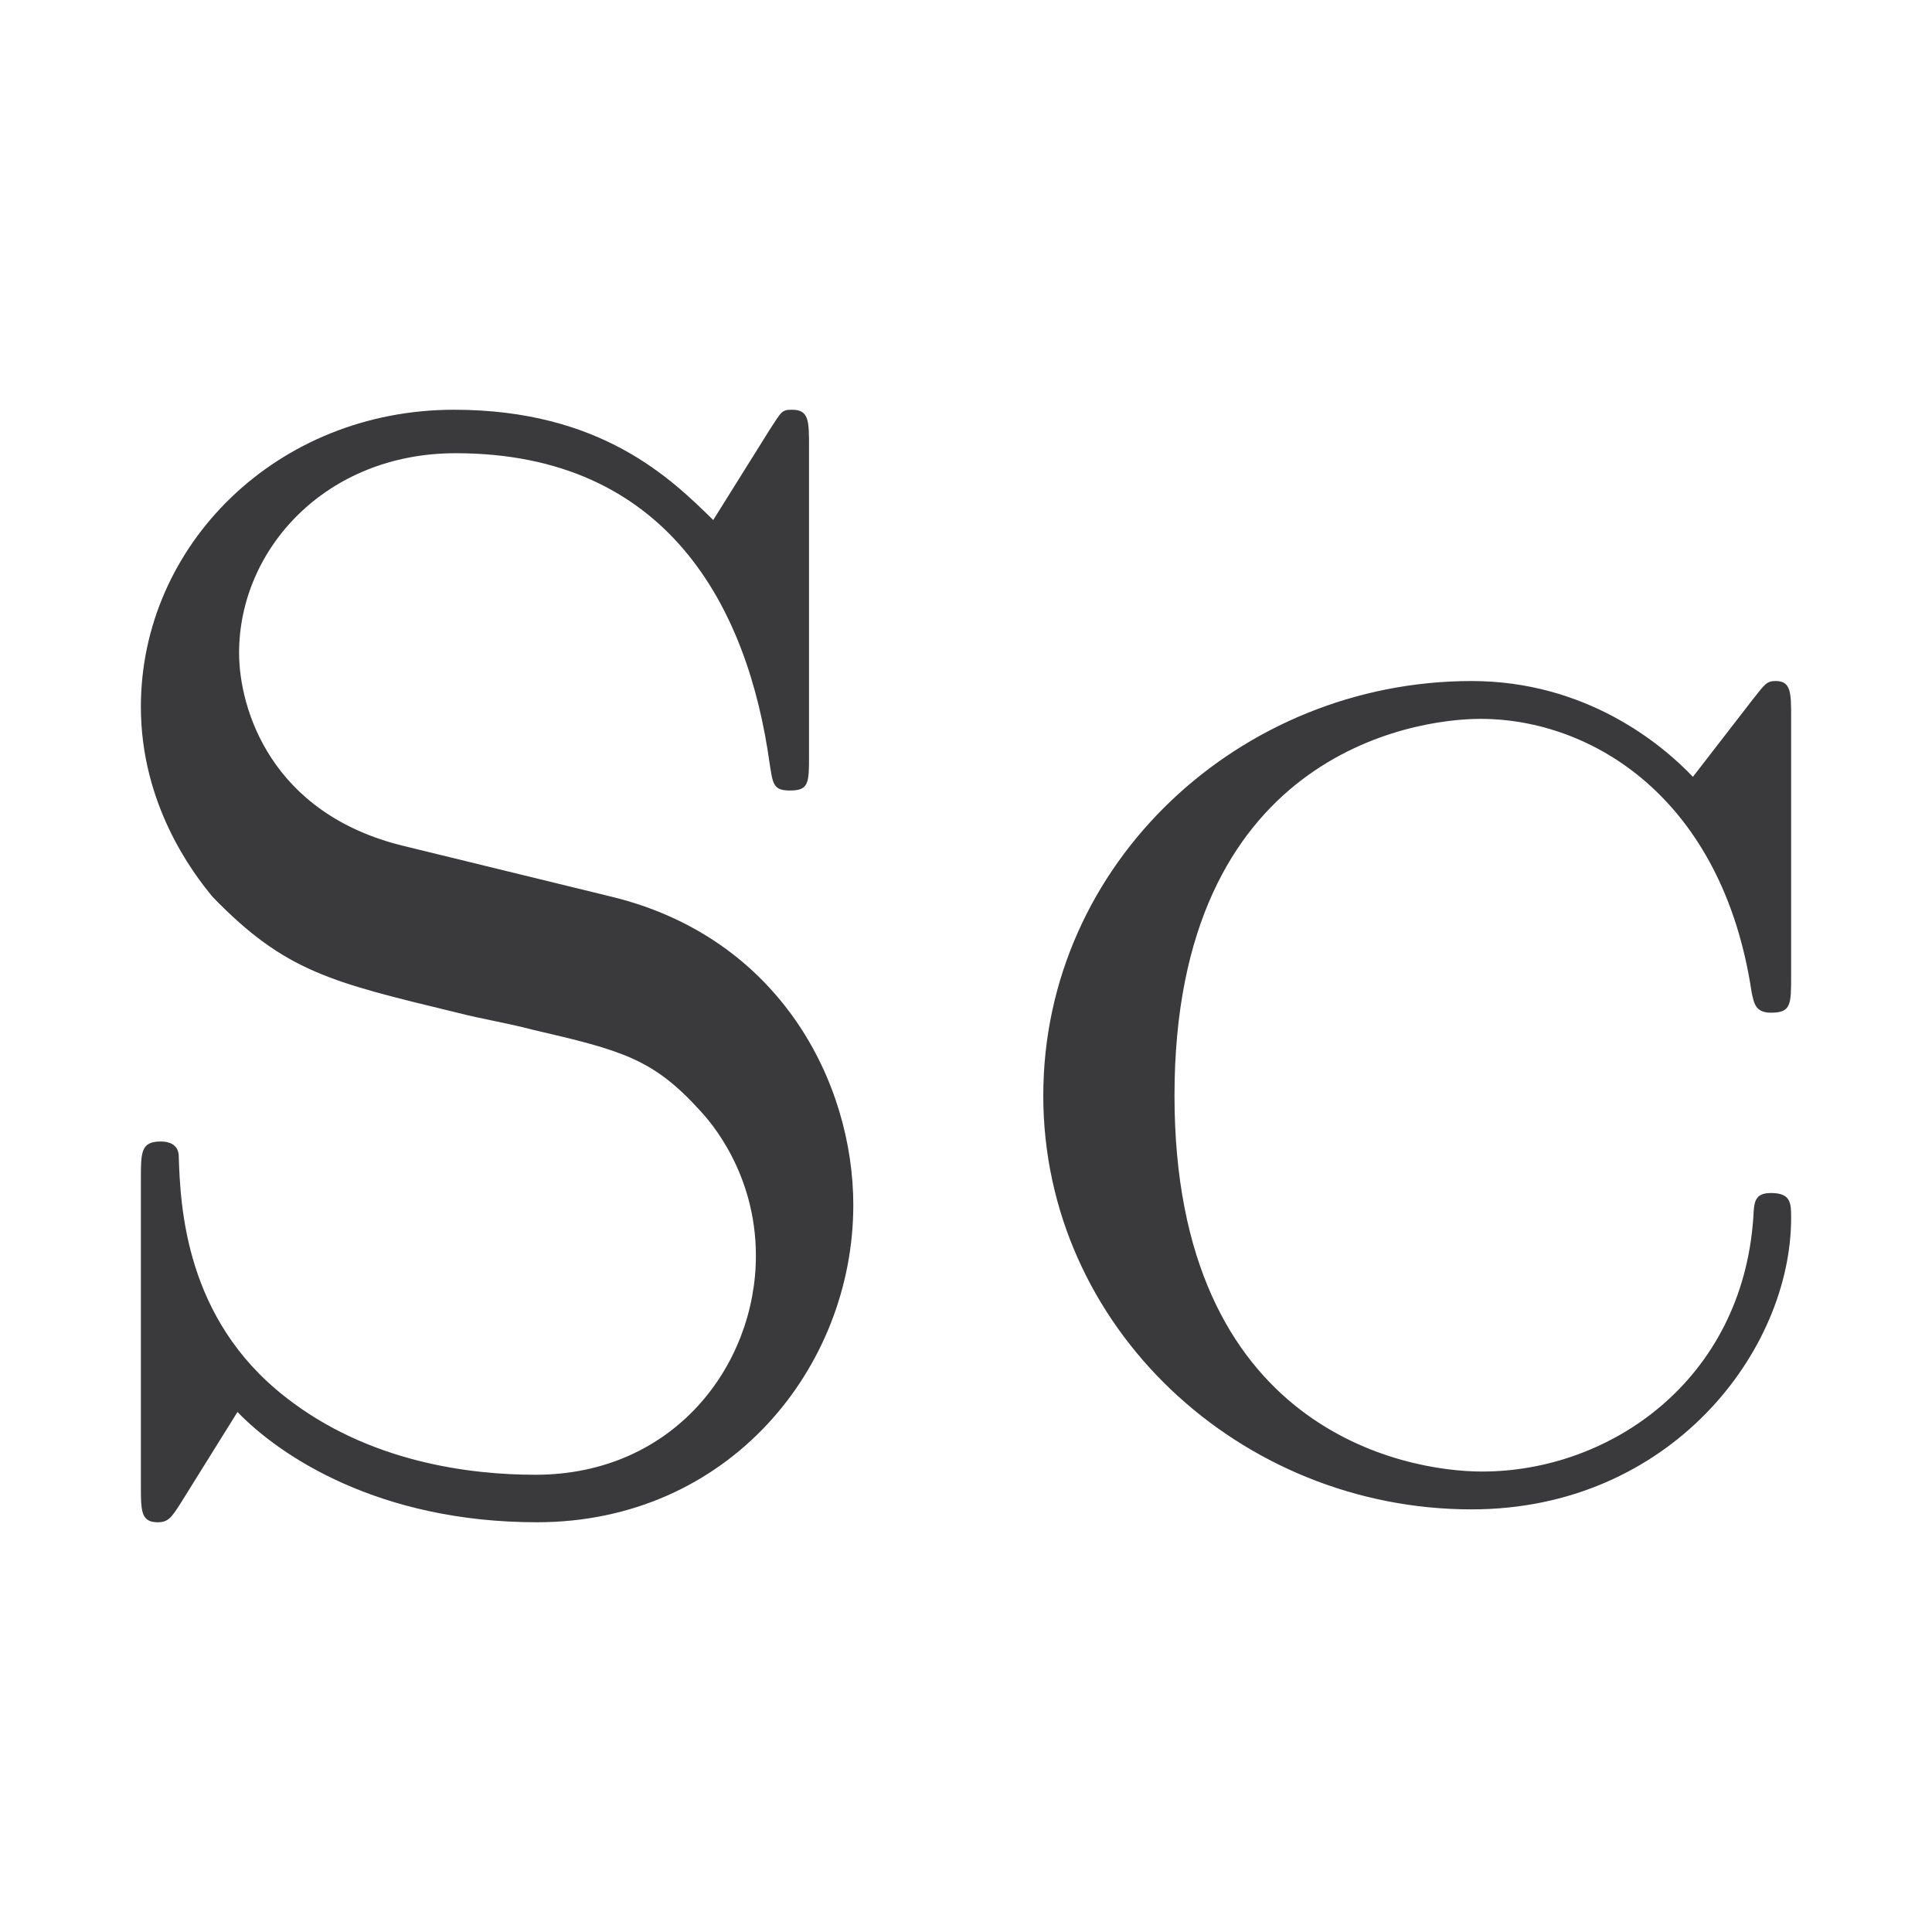
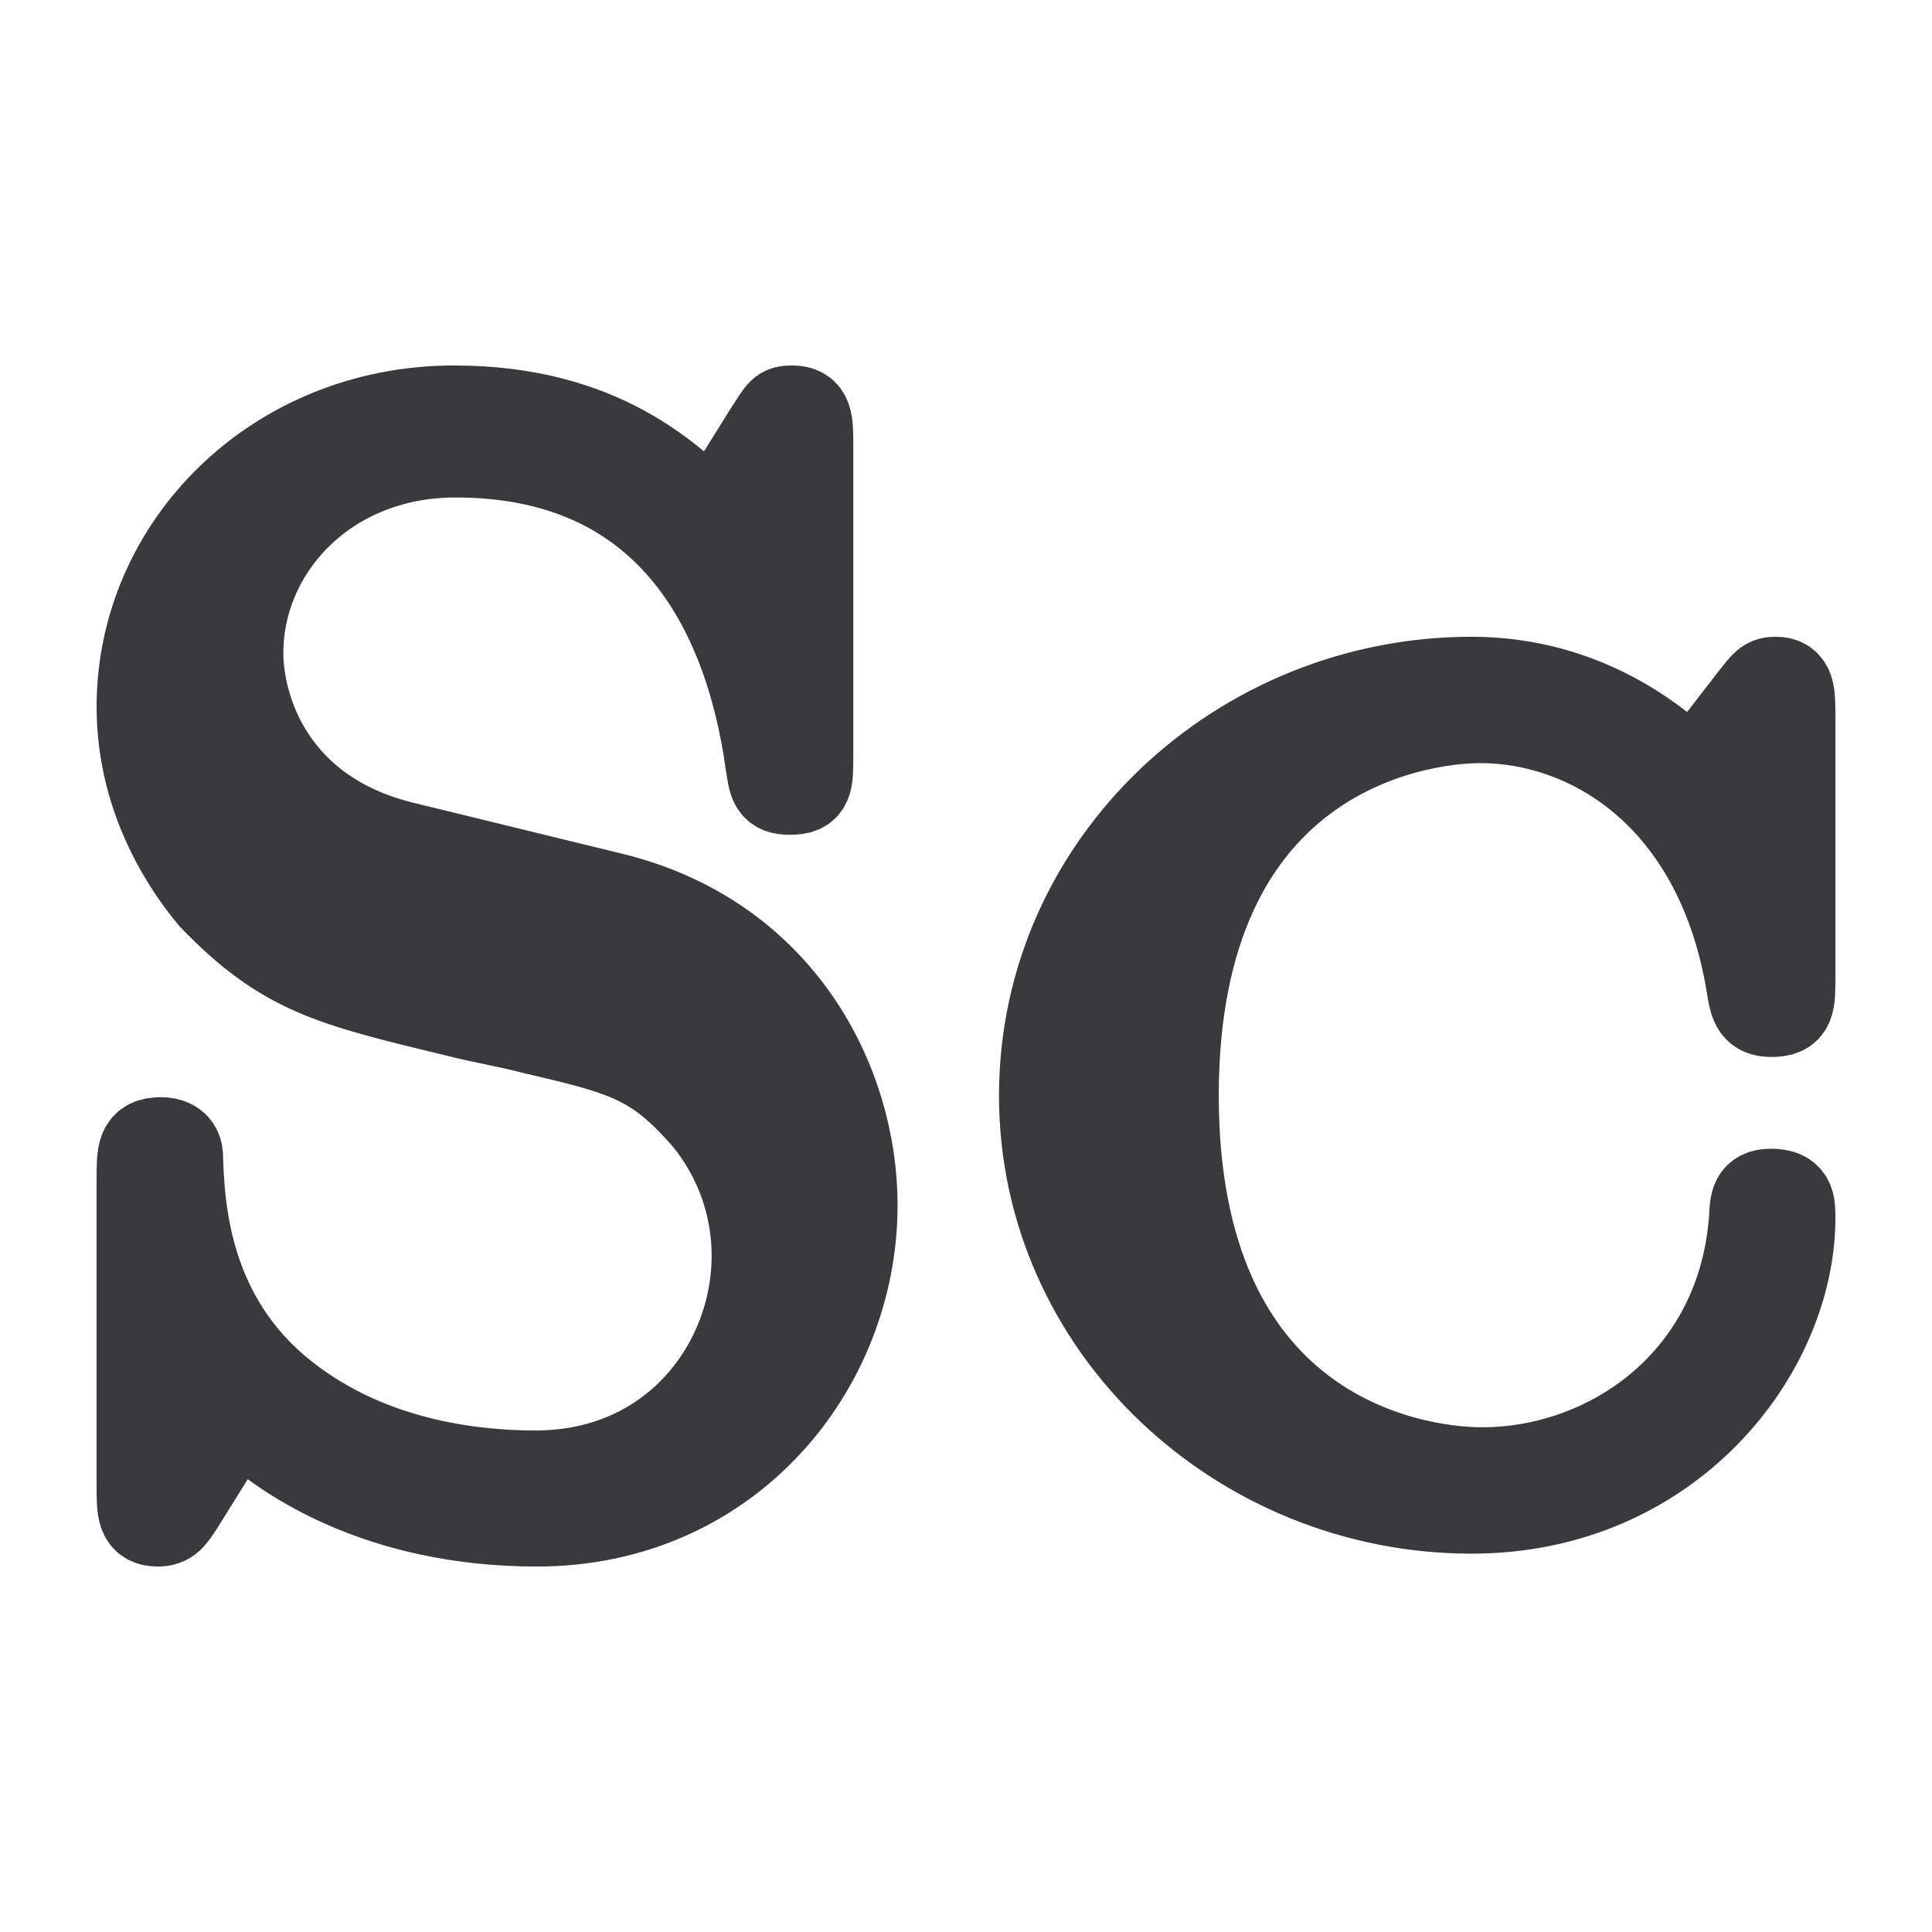
<svg xmlns="http://www.w3.org/2000/svg" width="24" height="24" viewBox="0 0 24 24">
  <g stroke-linecap="round" stroke-linejoin="round">
-     <path fill="#3A3A3C" d="M10.6 14.97C10.6 13.45 9.69 11.65 7.6 11.14L5.02 10.51C3.36 10.11 2.97 8.8 2.97 8.11C2.97 6.82 4.05 5.63 5.66 5.63C8.29 5.63 9.29 7.54 9.56 9.48C9.6 9.73 9.6 9.82 9.81 9.82C10.05 9.82 10.05 9.73 10.05 9.37V5.55C10.05 5.23 10.05 5.09 9.84 5.09C9.71 5.09 9.71 5.11 9.56 5.34L8.86 6.46C8.34 5.95 7.47 5.09 5.64 5.09C3.44 5.09 1.75 6.77 1.75 8.78C1.75 10 2.4 10.85 2.64 11.14C3.54 12.07 4.11 12.2 5.68 12.58C5.99 12.66 6.31 12.71 6.61 12.79C7.73 13.05 8.11 13.15 8.7 13.8C8.82 13.93 9.39 14.57 9.39 15.6C9.39 16.95 8.38 18.32 6.65 18.32C5.85 18.32 4.58 18.17 3.54 17.35C2.3 16.38 2.24 14.99 2.22 14.35C2.21 14.21 2.09 14.18 2 14.18C1.75 14.18 1.75 14.31 1.75 14.65V18.45C1.75 18.77 1.75 18.91 1.96 18.91C2.09 18.91 2.13 18.85 2.24 18.68L2.95 17.54C3.48 18.09 4.71 18.91 6.67 18.91C9.05 18.91 10.6 16.99 10.6 14.97ZM22.25 15.13C22.25 14.95 22.25 14.82 22 14.82C21.79 14.82 21.79 14.94 21.78 15.13C21.64 17.14 20.01 18.28 18.41 18.28C17.46 18.28 14.59 17.77 14.59 13.61C14.59 9.39 17.54 8.93 18.39 8.93C19.78 8.93 21.4 9.92 21.76 12.33C21.79 12.47 21.81 12.58 22 12.58C22.25 12.58 22.25 12.48 22.25 12.12V8.91C22.25 8.61 22.25 8.46 22.06 8.46C21.95 8.46 21.93 8.49 21.78 8.68L21.03 9.65C20.64 9.24 19.7 8.46 18.28 8.46C15.41 8.46 12.96 10.72 12.96 13.61C12.96 16.49 15.41 18.75 18.28 18.75C20.75 18.75 22.25 16.78 22.25 15.13Z" />
+     <path fill="#3A3A3C" stroke="#3A3A3C" stroke-width="1.1" d="M10.6 14.97C10.6 13.45 9.69 11.65 7.6 11.14L5.02 10.51C3.36 10.11 2.97 8.8 2.97 8.11C2.97 6.82 4.05 5.63 5.66 5.63C8.29 5.63 9.29 7.54 9.56 9.48C9.6 9.73 9.6 9.82 9.81 9.82C10.05 9.82 10.05 9.73 10.05 9.37V5.55C10.05 5.23 10.05 5.09 9.84 5.09C9.71 5.09 9.71 5.11 9.56 5.34L8.86 6.46C8.34 5.95 7.47 5.09 5.64 5.09C3.44 5.09 1.75 6.77 1.75 8.78C1.75 10 2.4 10.85 2.64 11.14C3.54 12.07 4.11 12.2 5.68 12.58C5.99 12.66 6.31 12.71 6.61 12.79C7.73 13.05 8.11 13.15 8.7 13.8C8.82 13.93 9.39 14.57 9.39 15.6C9.39 16.95 8.38 18.32 6.65 18.32C5.85 18.32 4.58 18.17 3.54 17.35C2.3 16.38 2.24 14.99 2.22 14.35C2.21 14.21 2.09 14.18 2 14.18C1.75 14.18 1.75 14.31 1.75 14.65V18.45C1.75 18.77 1.75 18.91 1.96 18.91C2.09 18.91 2.13 18.85 2.24 18.68L2.95 17.54C3.48 18.09 4.71 18.91 6.67 18.91C9.05 18.91 10.6 16.99 10.6 14.97ZM22.25 15.13C22.25 14.95 22.25 14.82 22 14.82C21.79 14.82 21.79 14.94 21.78 15.13C21.64 17.14 20.01 18.28 18.41 18.28C17.46 18.28 14.59 17.77 14.59 13.61C14.59 9.39 17.54 8.93 18.39 8.93C19.78 8.93 21.4 9.92 21.76 12.33C21.79 12.47 21.81 12.58 22 12.58C22.25 12.58 22.25 12.48 22.25 12.12V8.91C22.25 8.61 22.25 8.46 22.06 8.46C21.95 8.46 21.93 8.49 21.78 8.68L21.03 9.65C20.64 9.24 19.7 8.46 18.28 8.46C15.41 8.46 12.96 10.72 12.96 13.61C12.96 16.49 15.41 18.75 18.28 18.75C20.75 18.75 22.25 16.78 22.25 15.13Z" />
  </g>
</svg>
